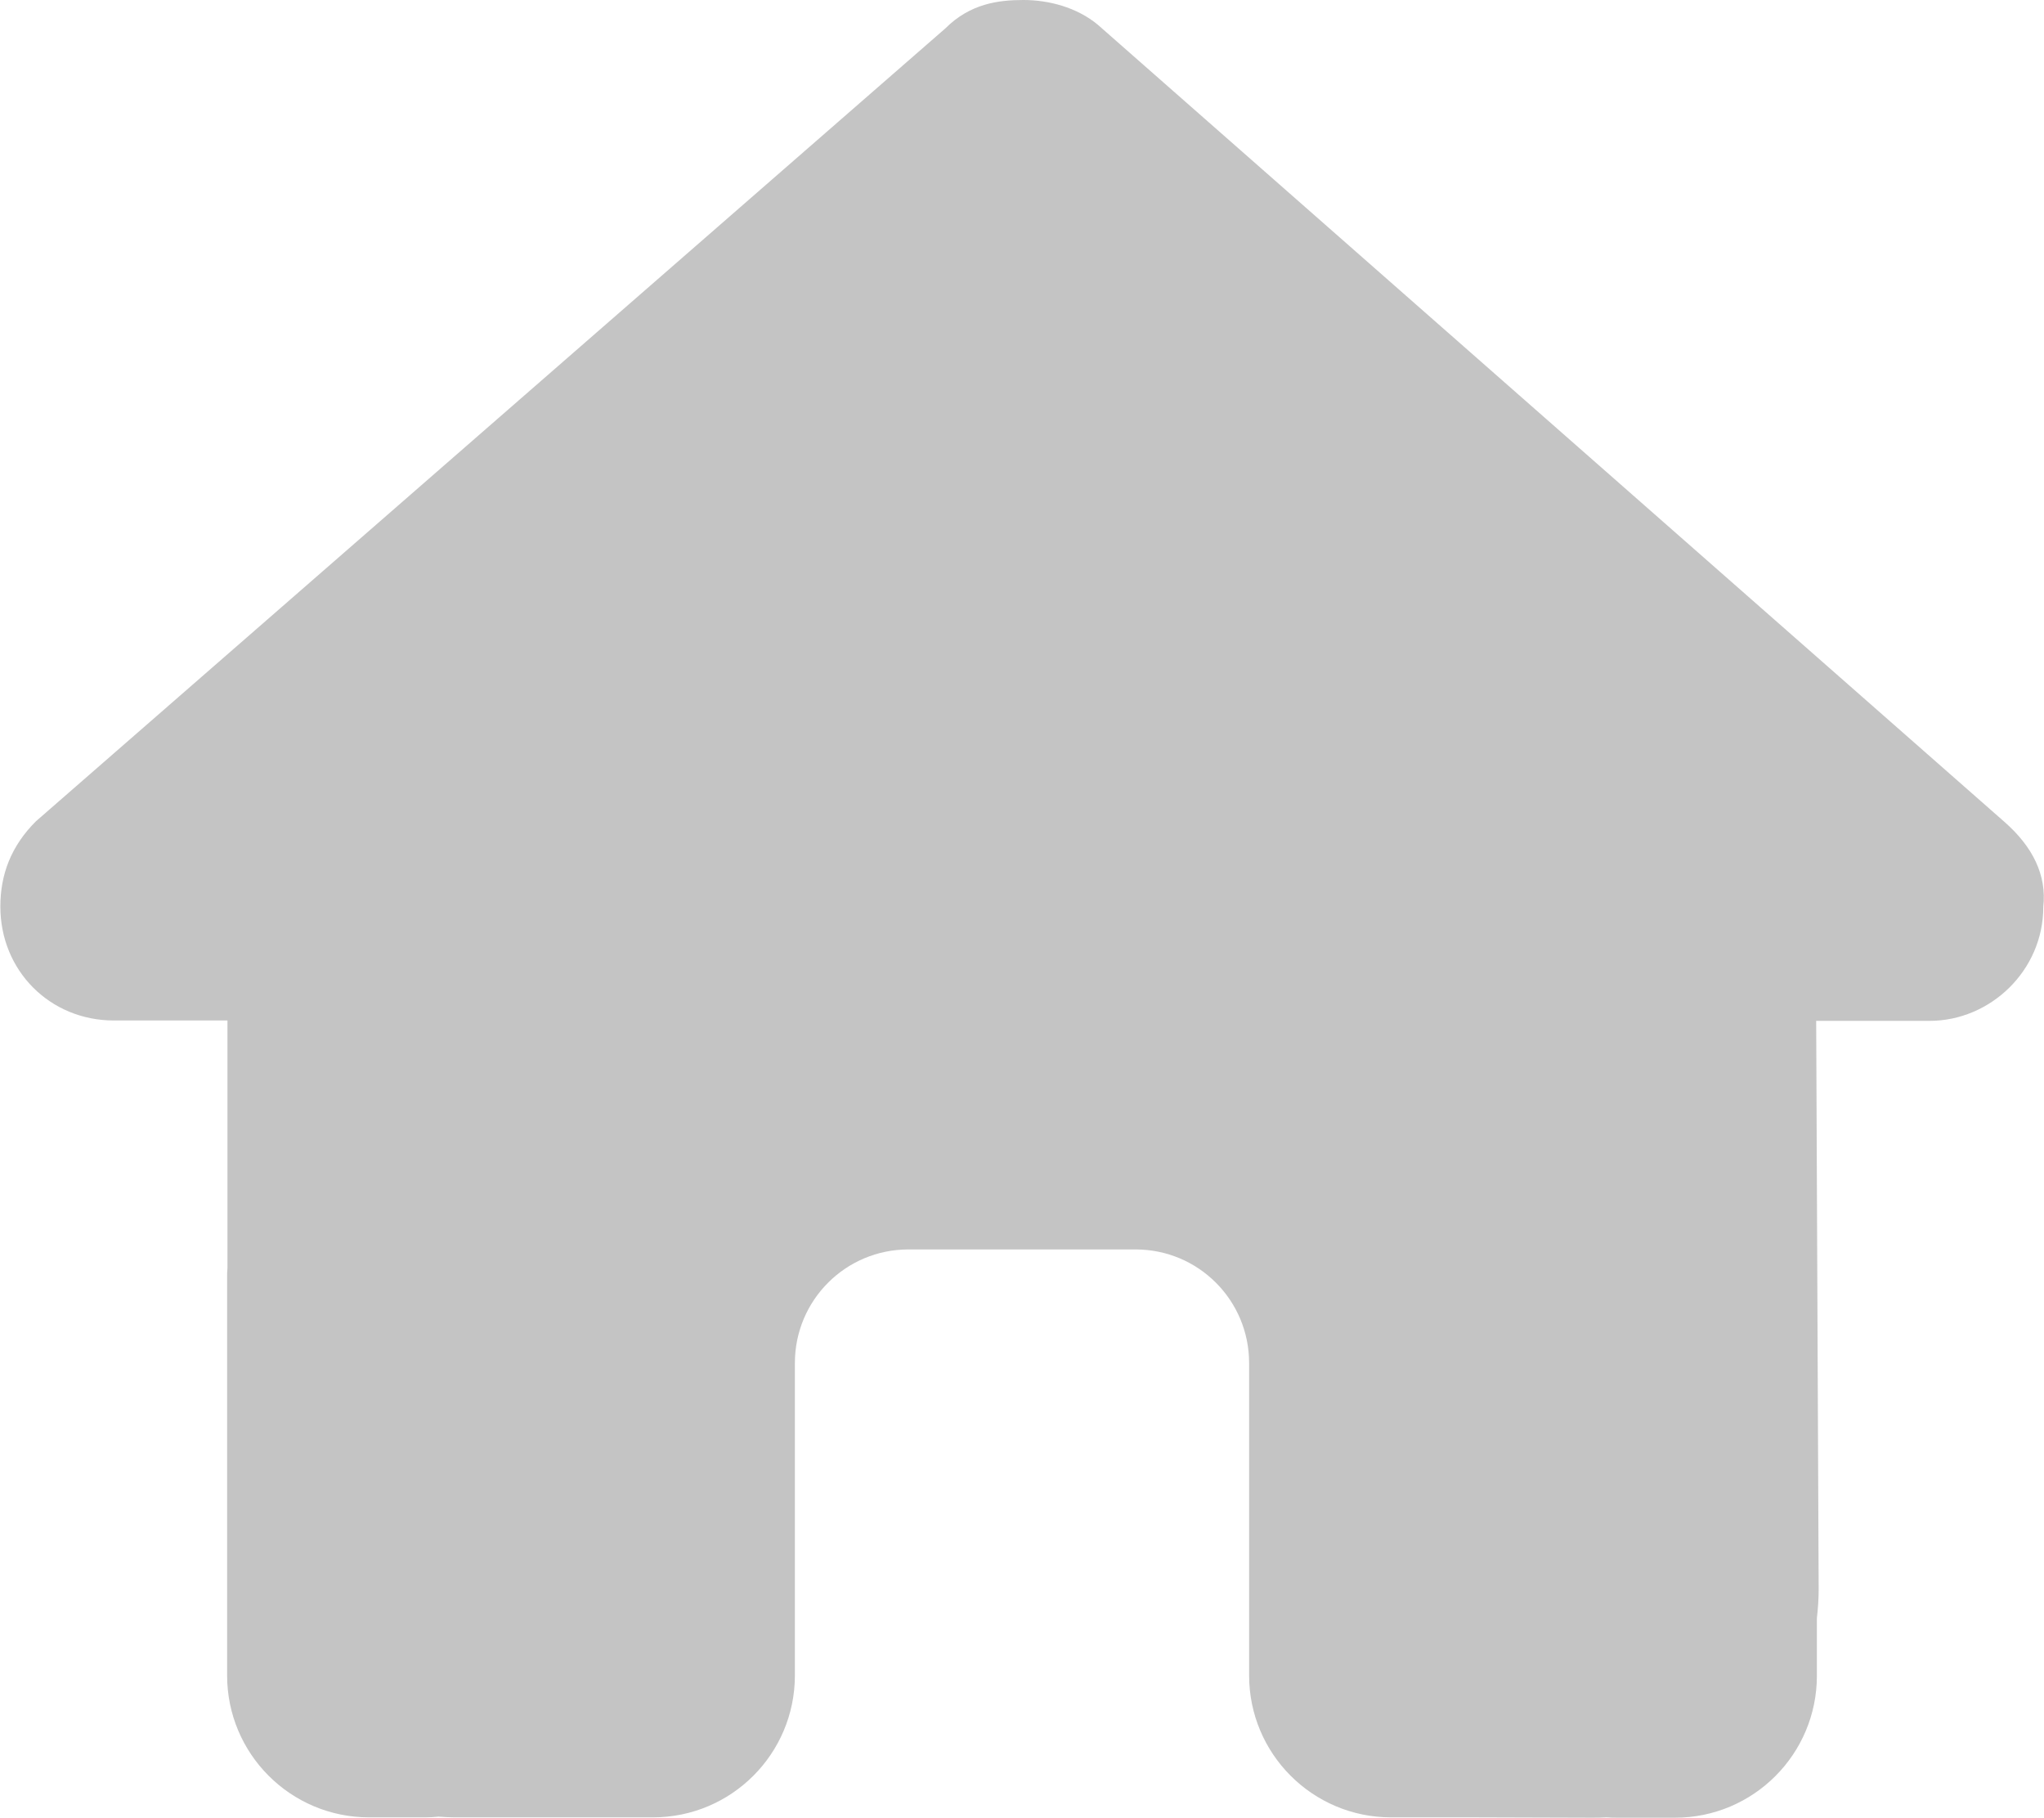
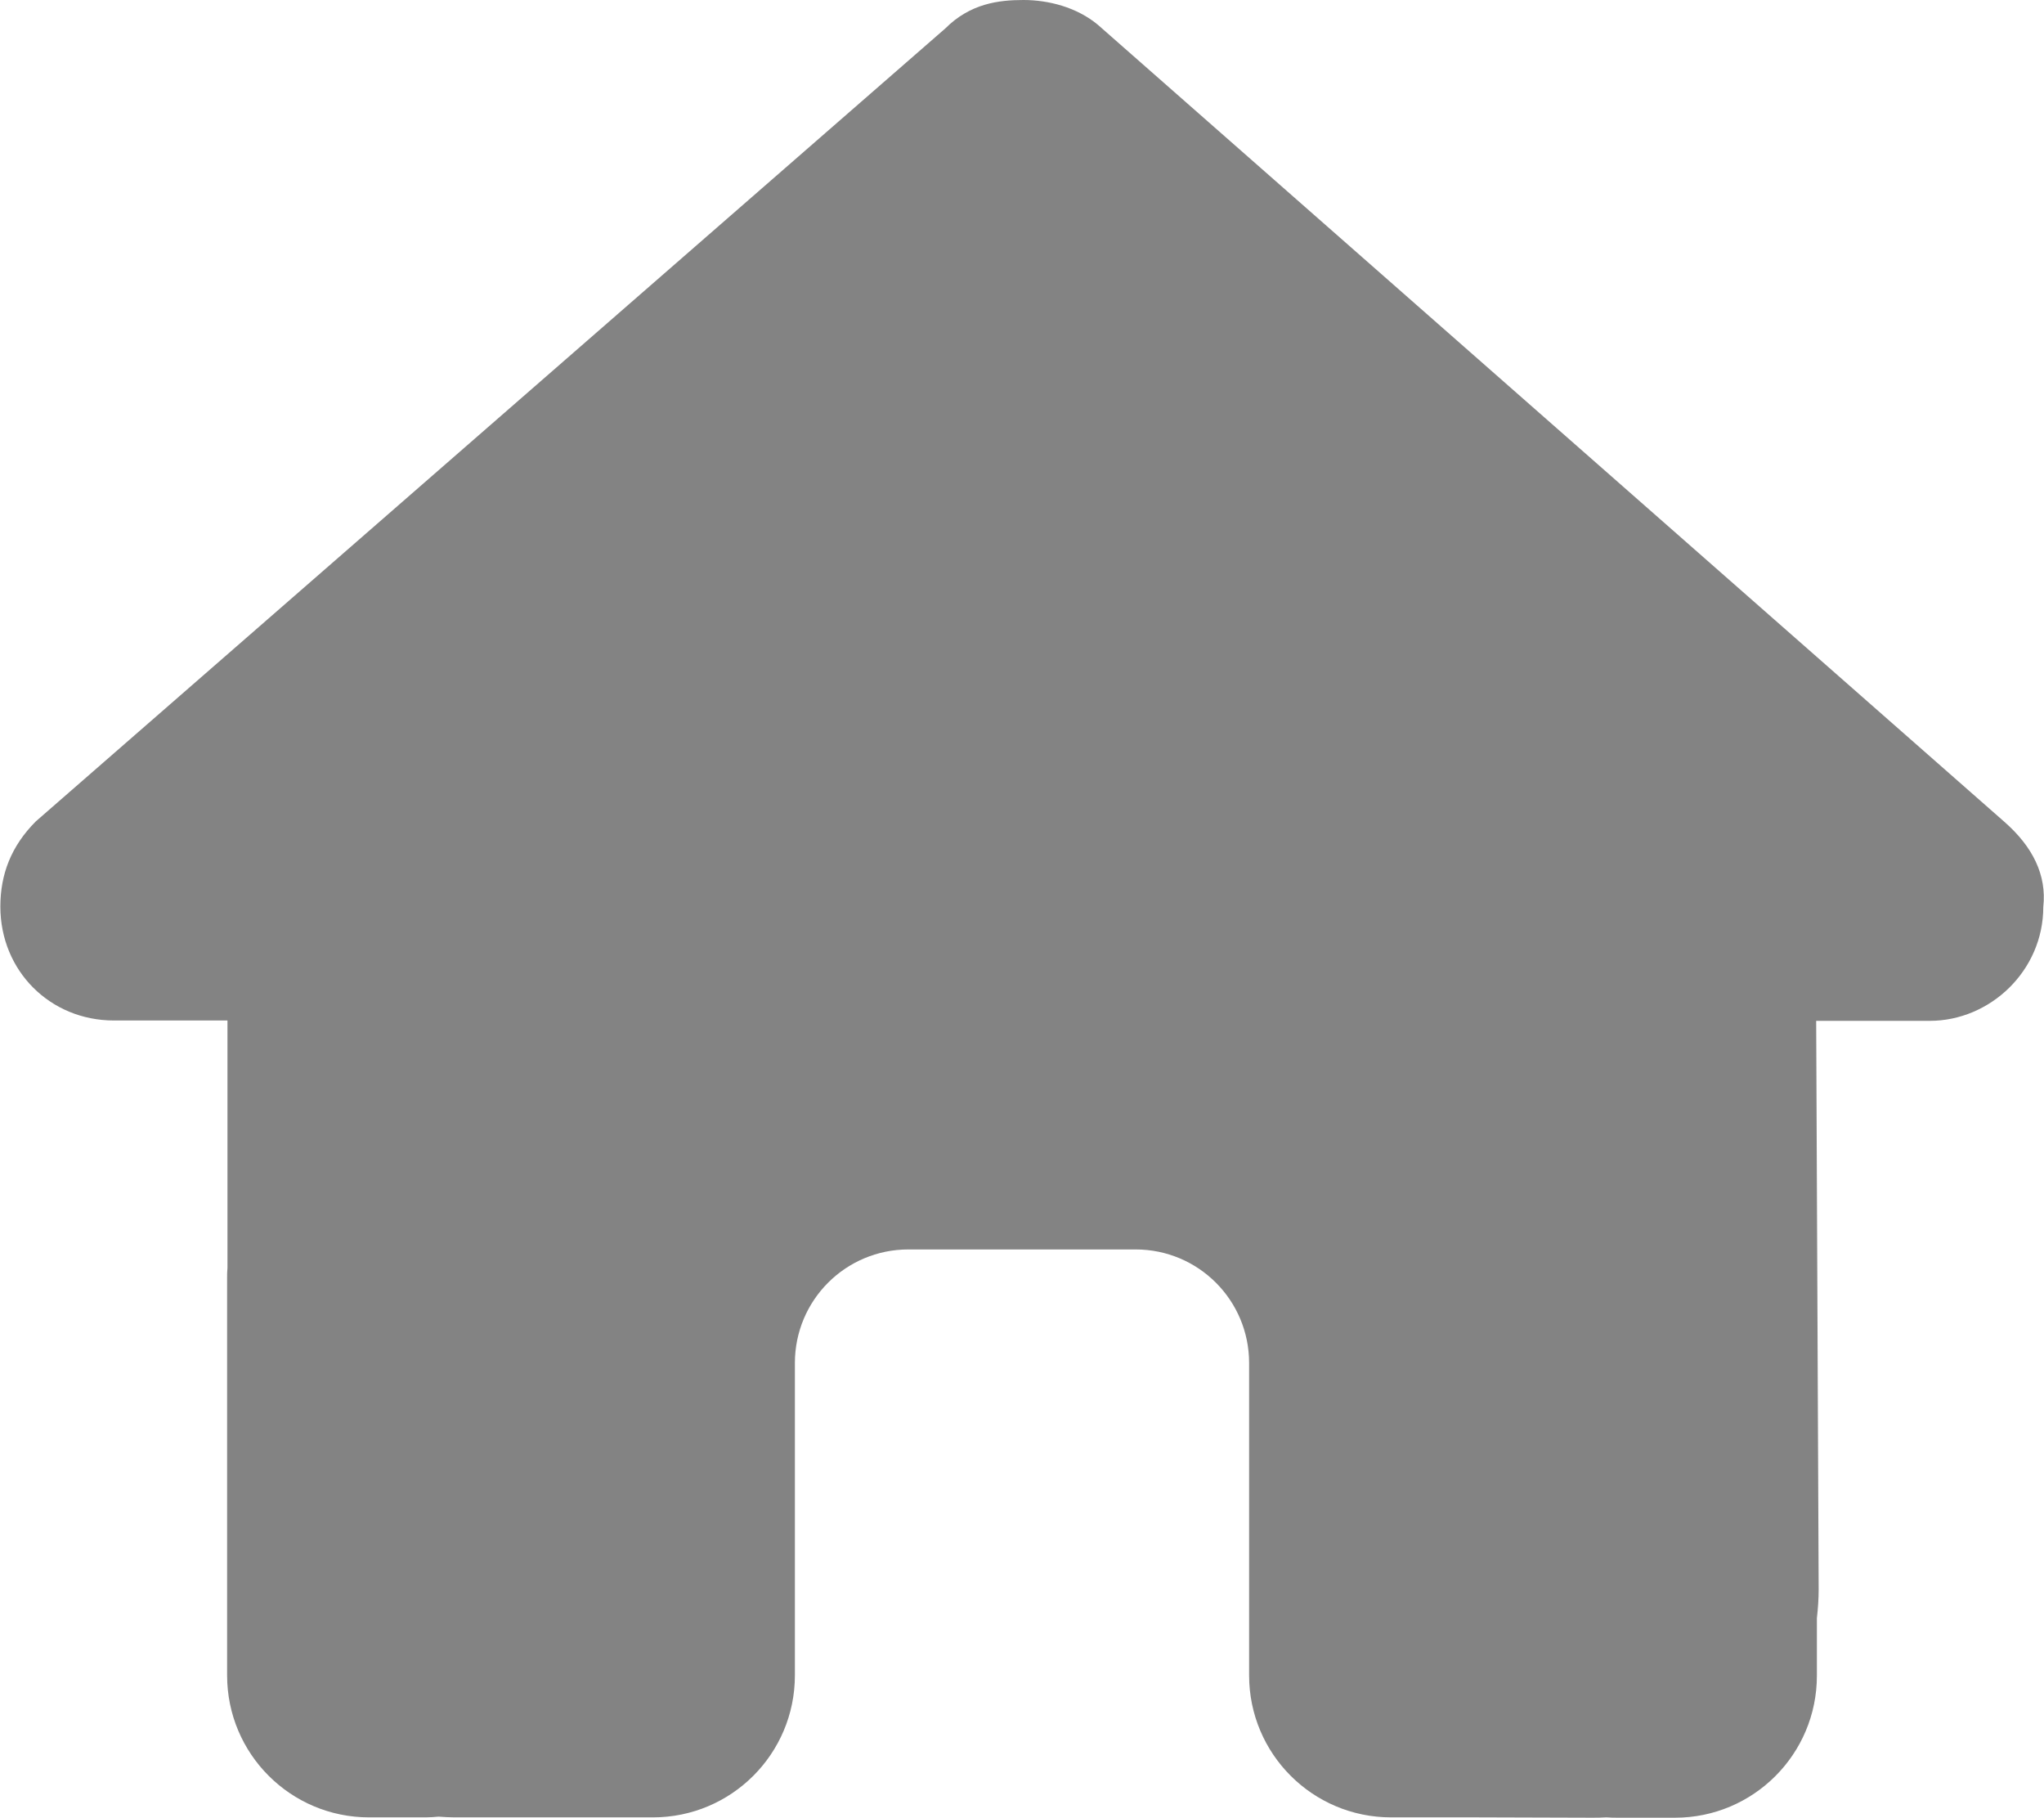
<svg xmlns="http://www.w3.org/2000/svg" viewBox="0 0 576 512">
-   <path fill="#c4c4c4" d="M575.8 255.5c0 18-15 32.1-32 32.1l-32 0 .7 160.2c0 2.7-.2 5.4-.5 8.1l0 16.2c0 22.1-17.9 40-40 40l-16 0c-1.1 0-2.2 0-3.3-.1c-1.4 .1-2.8 .1-4.2 .1L416 512l-24 0c-22.1 0-40-17.9-40-40l0-24 0-64c0-17.7-14.3-32-32-32l-64 0c-17.7 0-32 14.3-32 32l0 64 0 24c0 22.1-17.9 40-40 40l-24 0-31.9 0c-1.5 0-3-.1-4.5-.2c-1.2 .1-2.4 .2-3.6 .2l-16 0c-22.1 0-40-17.9-40-40l0-112c0-.9 0-1.9 .1-2.8l0-69.7-32 0c-18 0-32-14-32-32.1c0-9 3-17 10-24L266.4 8c7-7 15-8 22-8s15 2 21 7L564.8 231.5c8 7 12 15 11 24z" />
+   <path fill="#838383" d="M575.8 255.5c0 18-15 32.1-32 32.1l-32 0 .7 160.2c0 2.7-.2 5.4-.5 8.1l0 16.2c0 22.1-17.9 40-40 40l-16 0c-1.1 0-2.2 0-3.3-.1c-1.4 .1-2.8 .1-4.2 .1L416 512l-24 0c-22.1 0-40-17.9-40-40l0-24 0-64c0-17.7-14.3-32-32-32l-64 0c-17.7 0-32 14.3-32 32l0 64 0 24c0 22.1-17.9 40-40 40l-24 0-31.9 0c-1.5 0-3-.1-4.5-.2c-1.2 .1-2.4 .2-3.6 .2l-16 0c-22.1 0-40-17.9-40-40l0-112c0-.9 0-1.9 .1-2.8l0-69.7-32 0c-18 0-32-14-32-32.1c0-9 3-17 10-24L266.4 8c7-7 15-8 22-8s15 2 21 7L564.8 231.5c8 7 12 15 11 24z" />
</svg>
